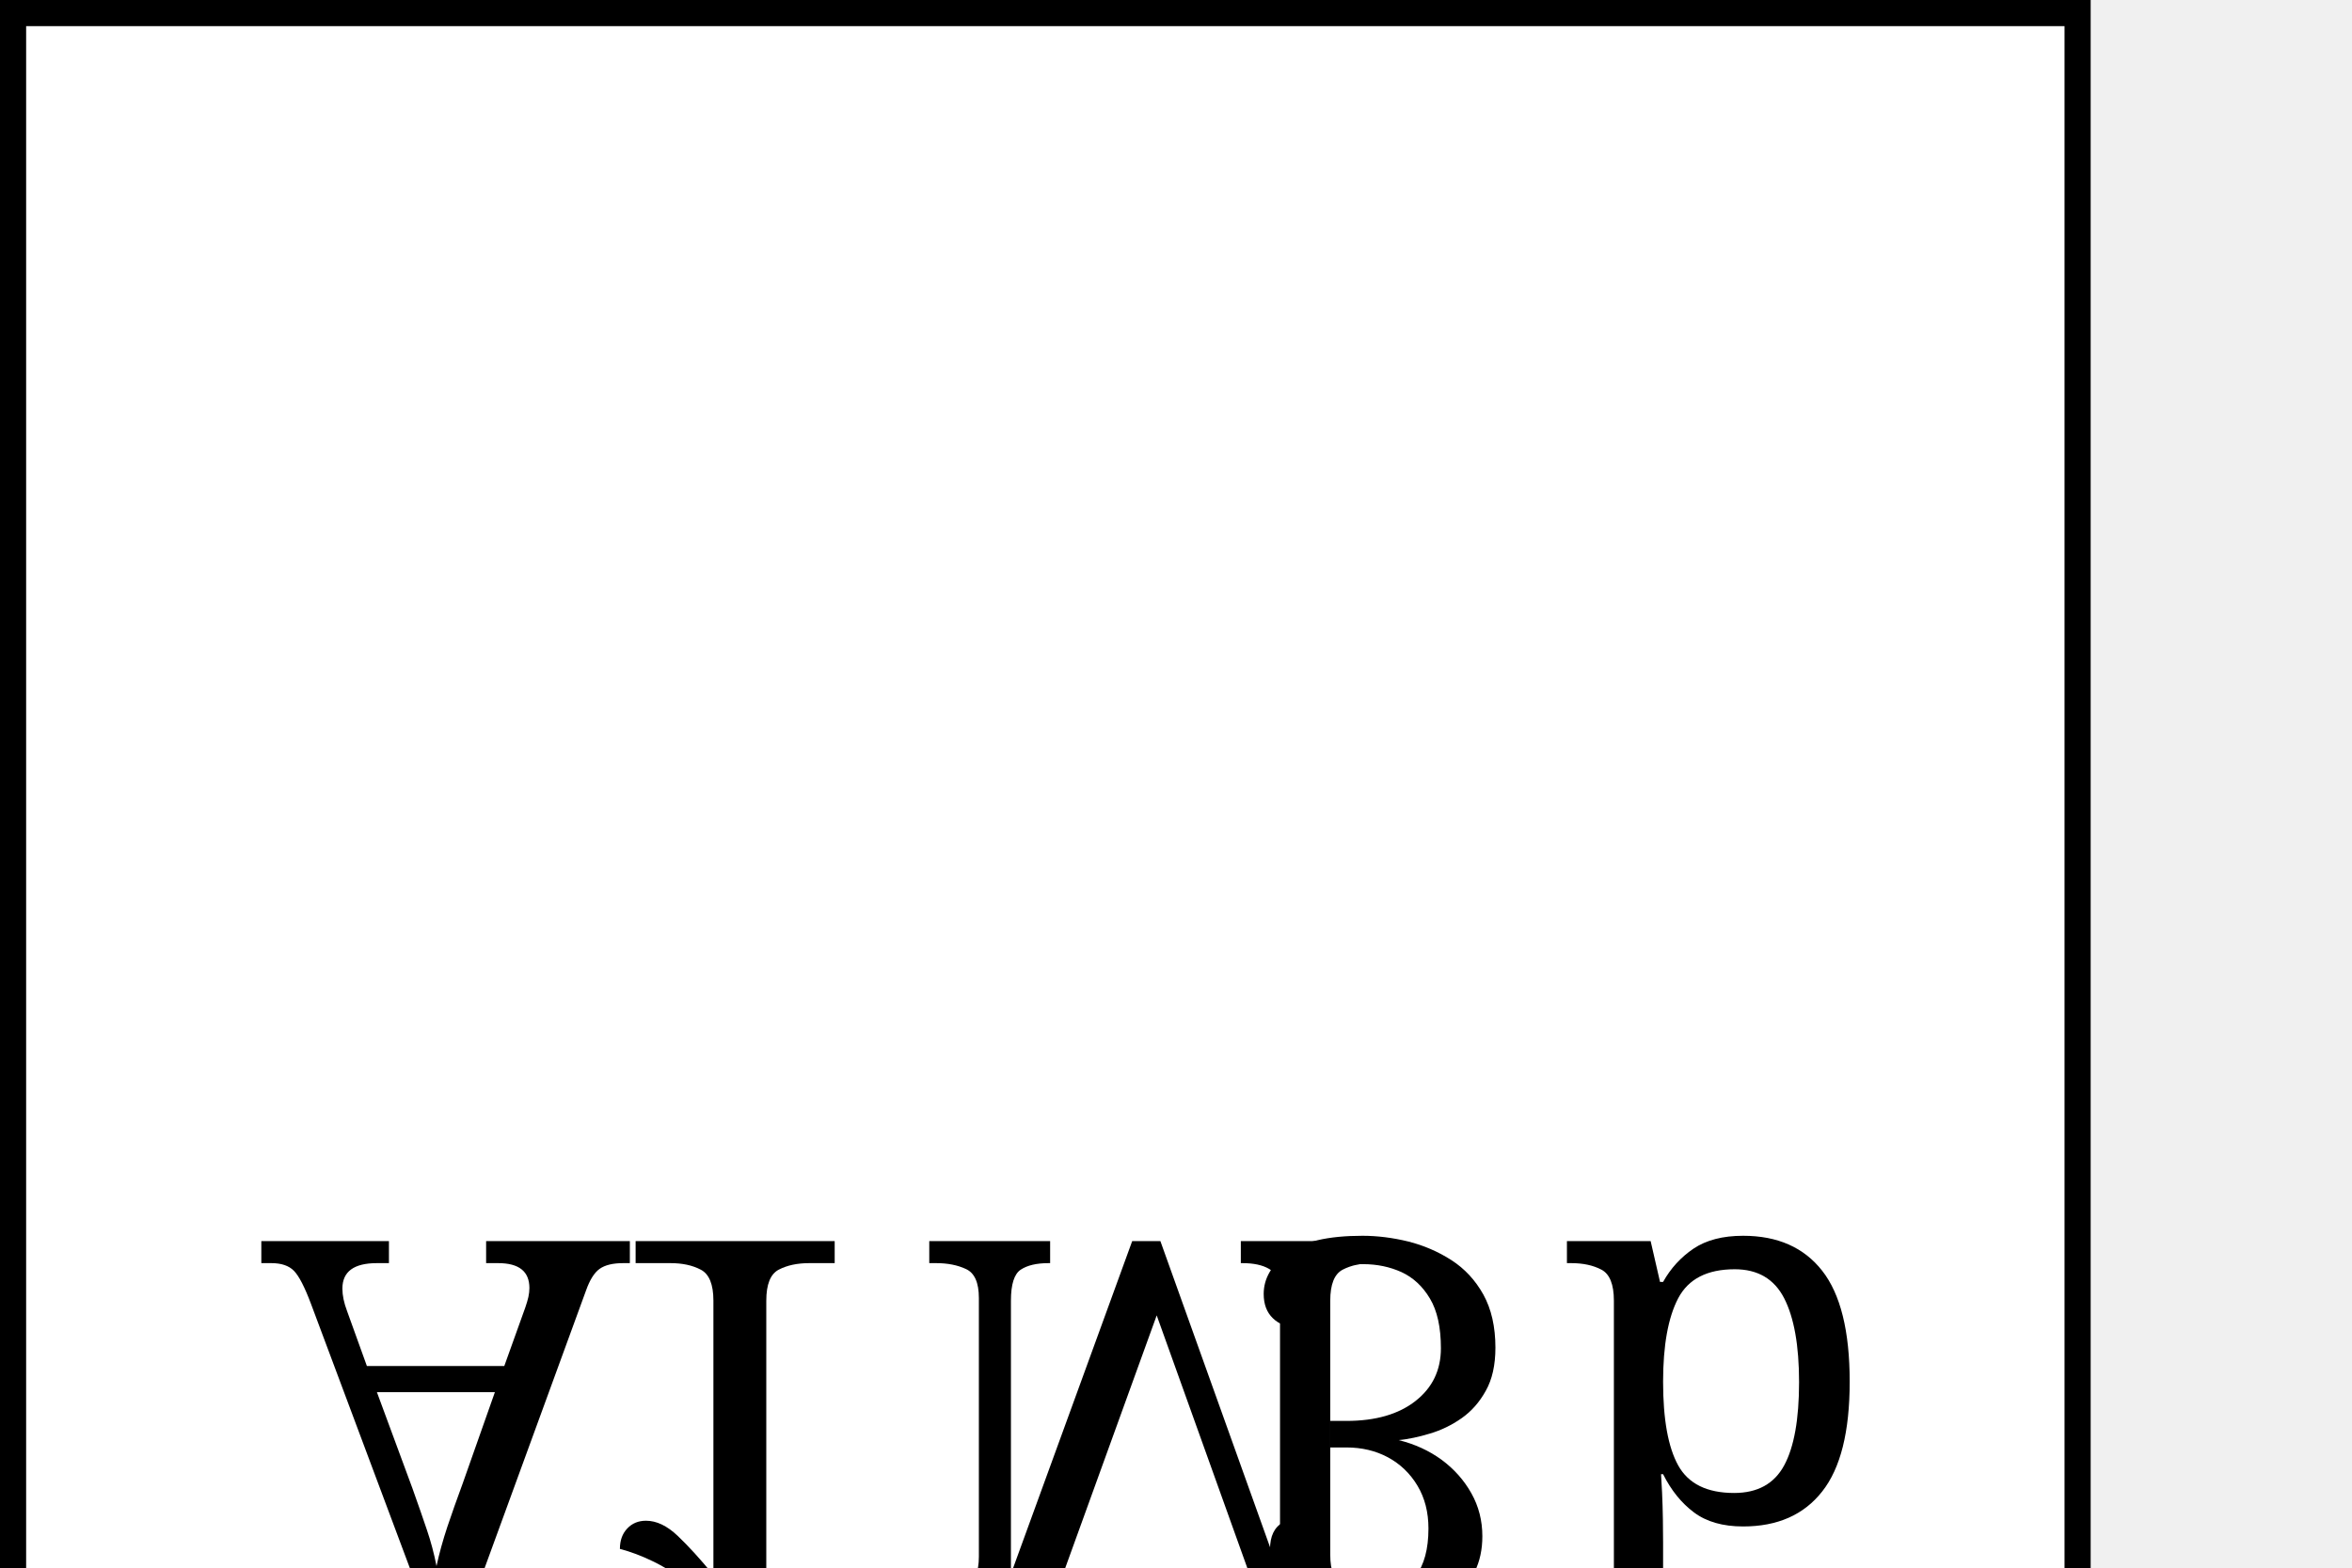
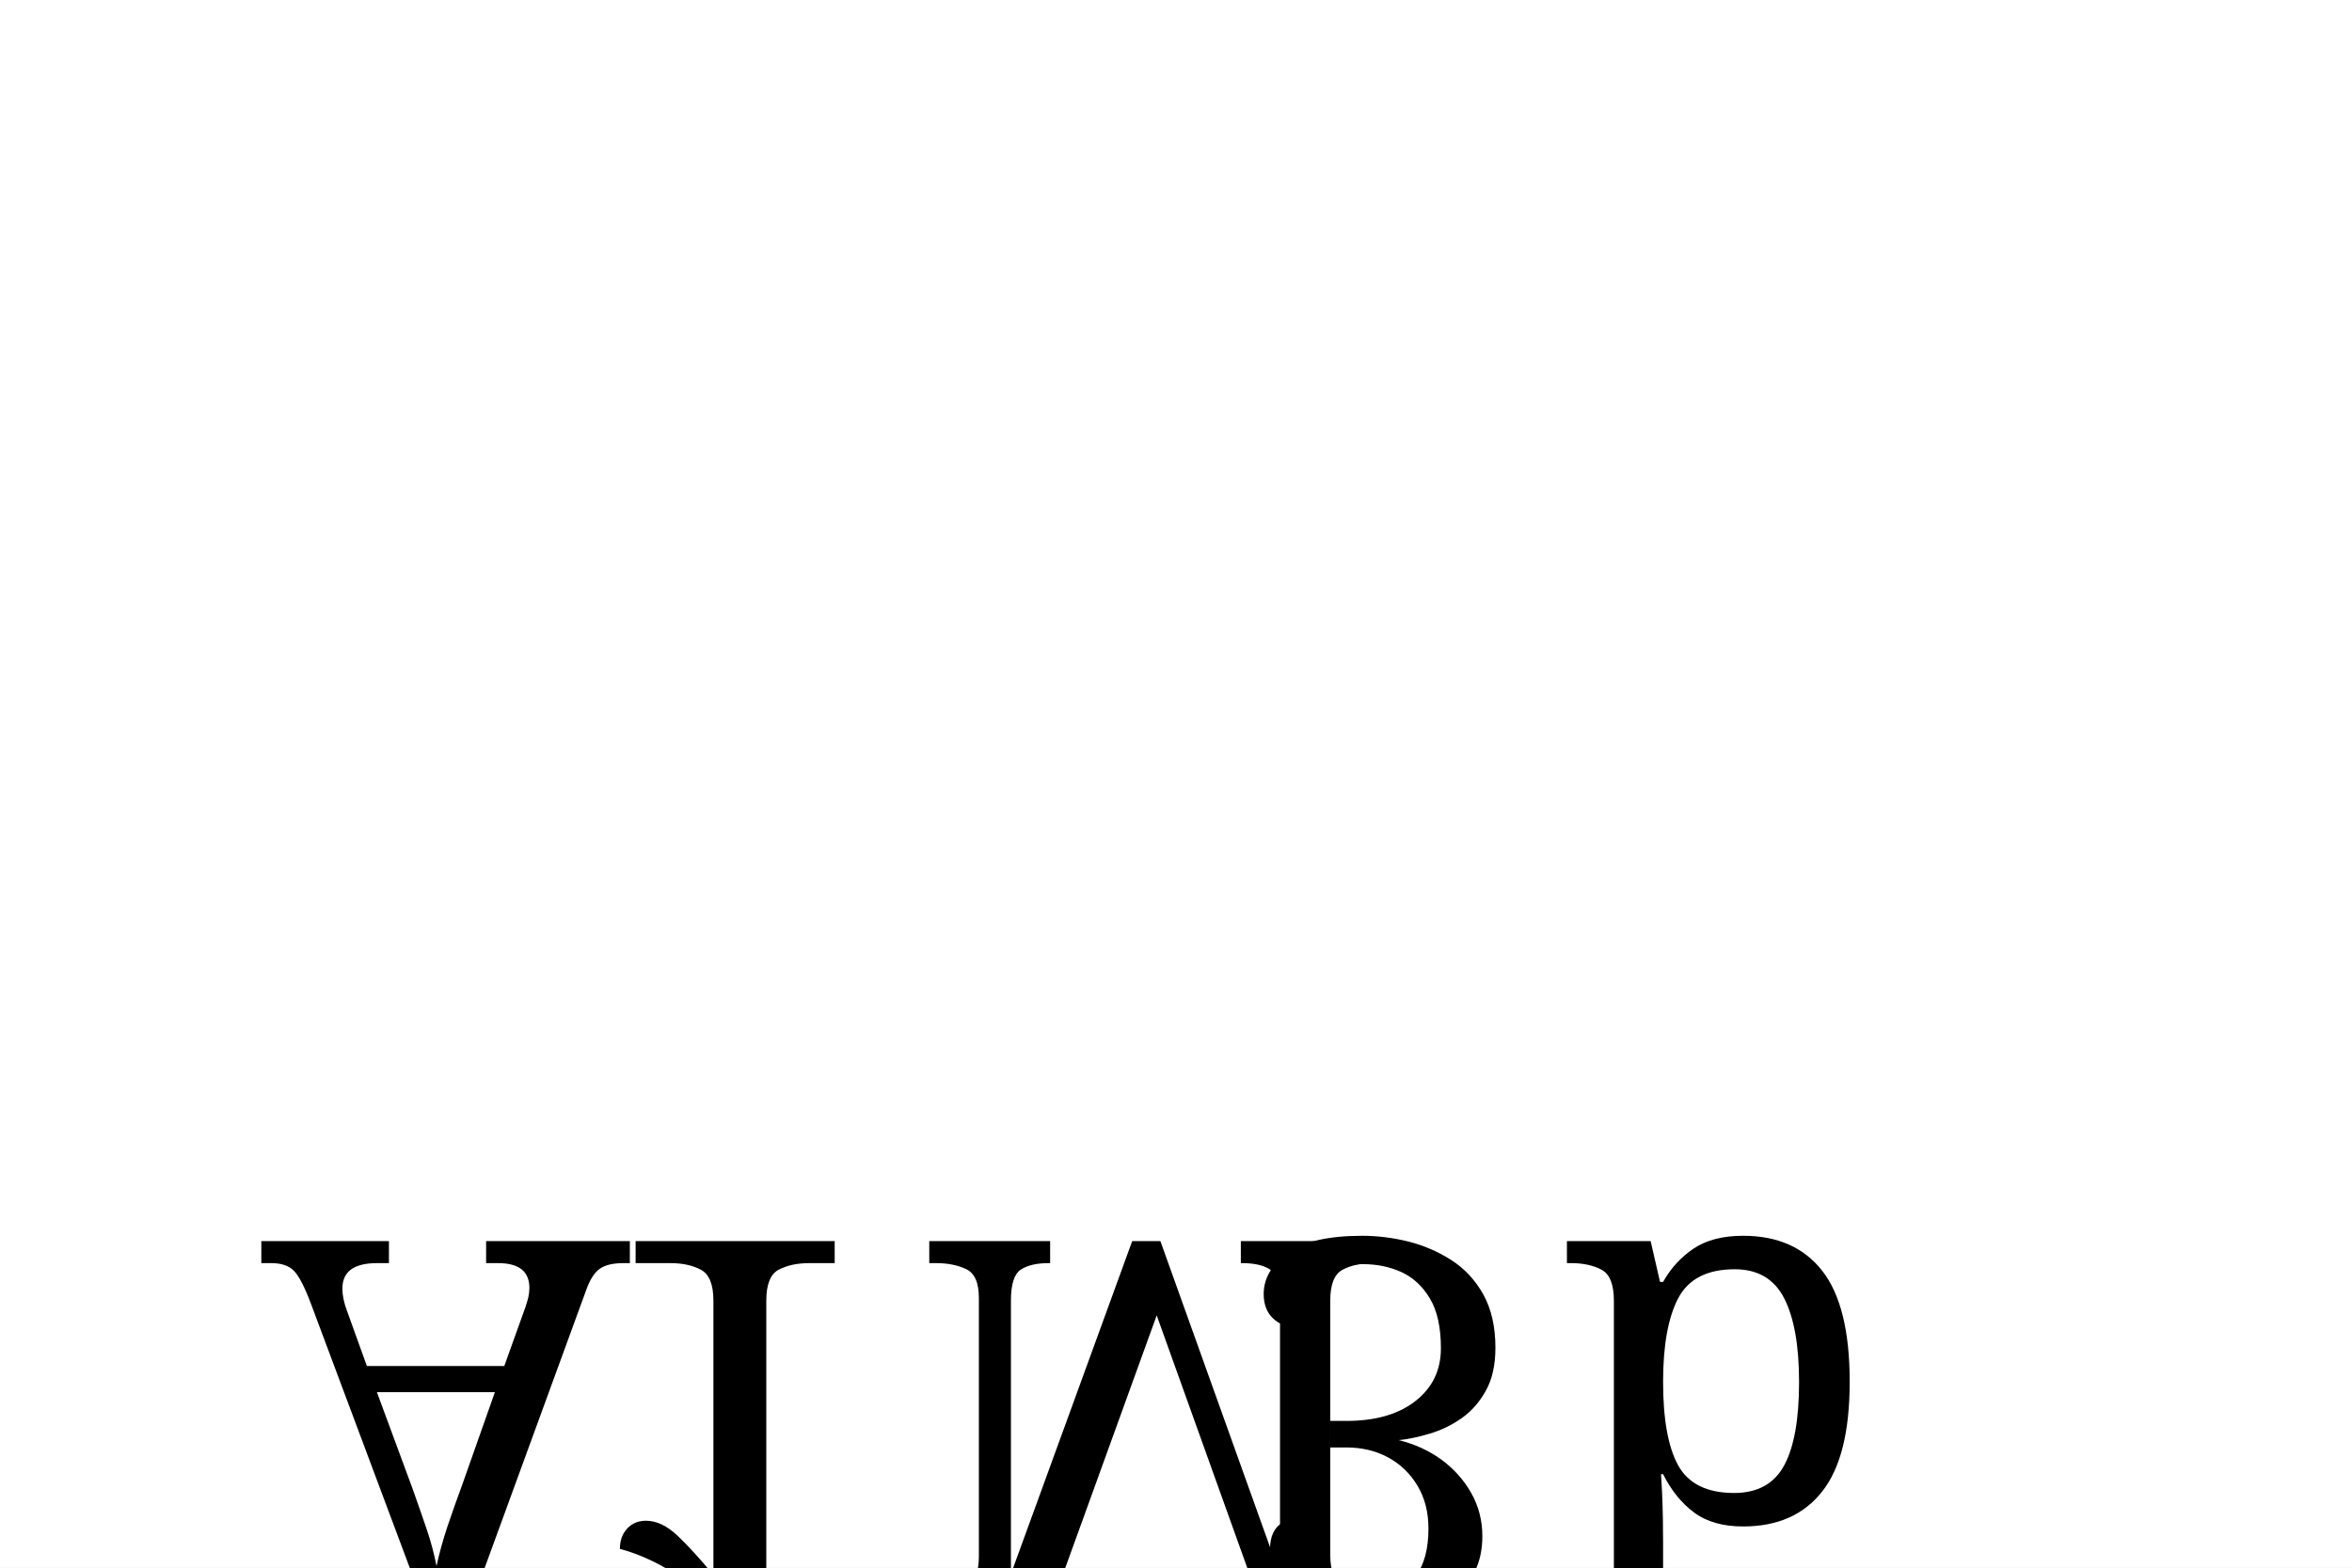
<svg xmlns="http://www.w3.org/2000/svg" viewBox="0 0 180 120">
-   <rect x="1" y="1" width="158" height="158" fill="white" stroke="black" stroke-width="2" />
+   <rect x="0" y="0" width="180" height="120" fill="white" stroke="none" />
  <text x="20" y="95" font-family="serif" font-size="40" transform="scale(1,-1) translate(0,-190)">A</text>
  <text x="44.8" y="95" font-family="serif" font-size="40" transform="scale(1,-1) translate(0,-190)">1</text>
  <text x="69.6" y="95" font-family="serif" font-size="40" transform="scale(1,-1) translate(0,-190)">M</text>
  <text x="94.4" y="95" font-family="serif" font-size="40" transform="scale(1,-1) translate(0,-190)">3</text>
  <text x="119.2" y="95" font-family="serif" font-size="40" transform="scale(1,-1) translate(0,-190)">b</text>
</svg>
